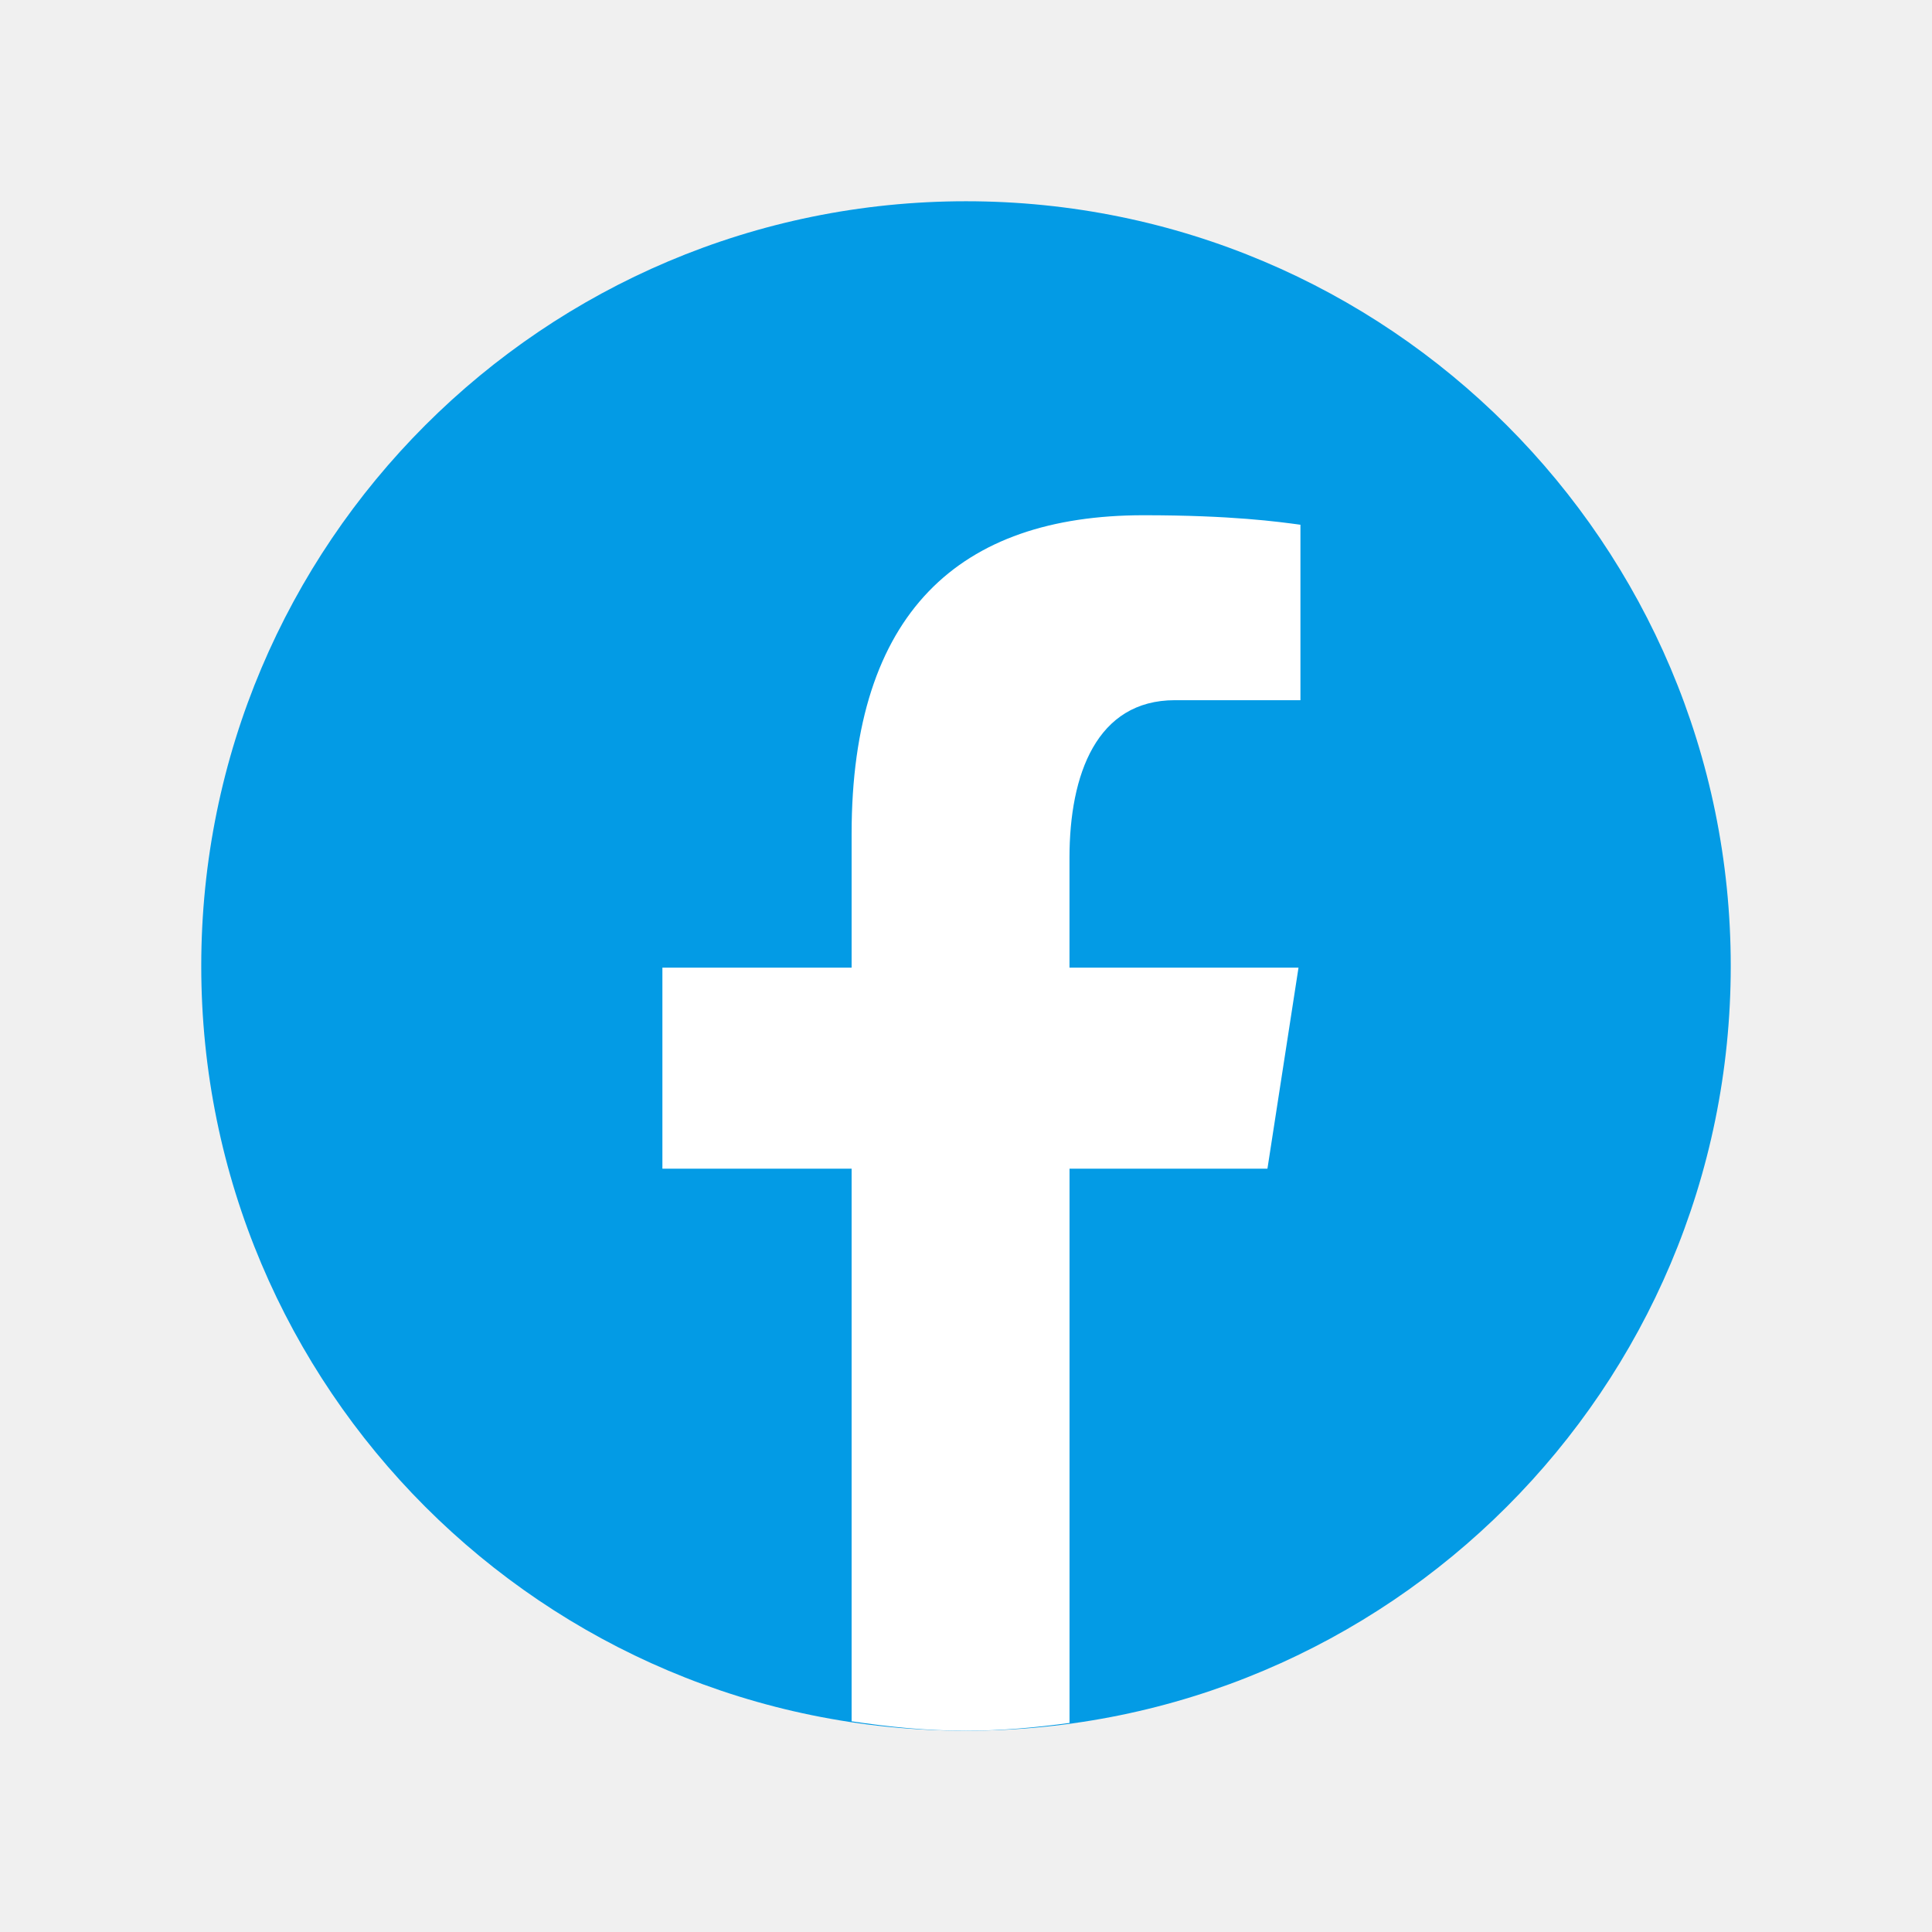
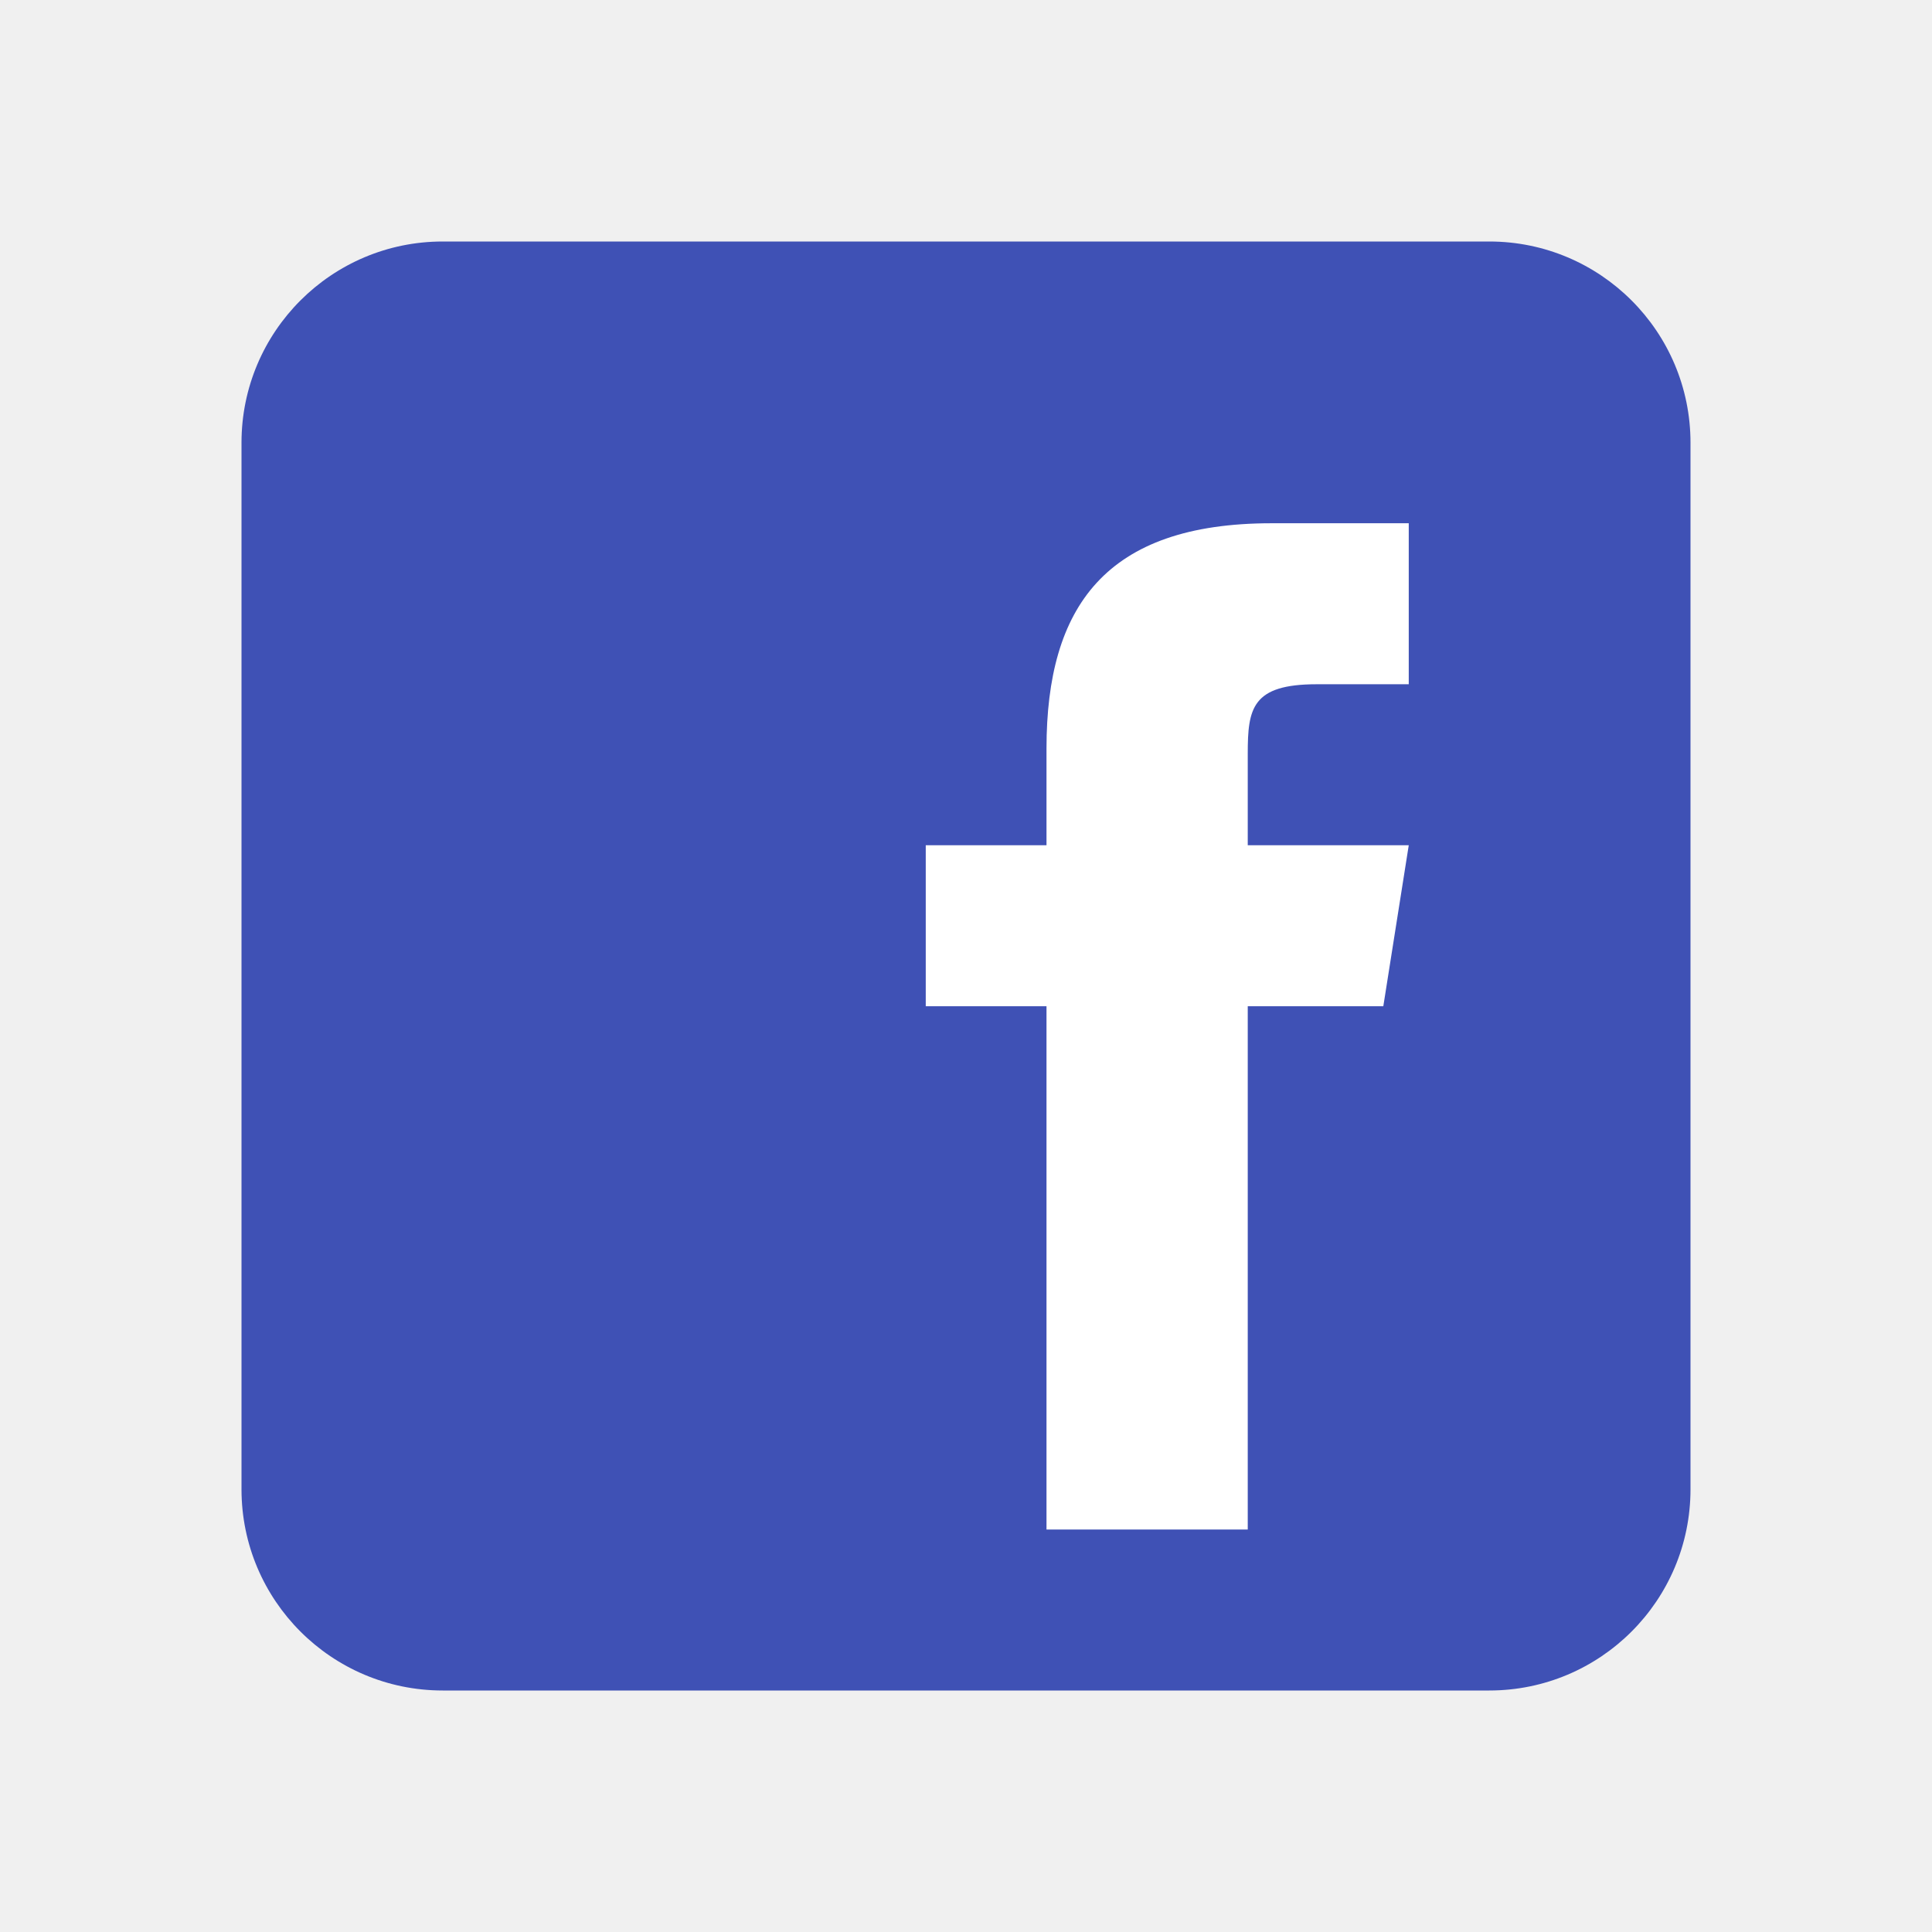
<svg xmlns="http://www.w3.org/2000/svg" x="0px" y="0px" width="100" height="100" viewBox="0 0 48 48">
-   <path fill="#039be5" d="M24 5A19 19 0 1 0 24 43A19 19 0 1 0 24 5Z" />
-   <path fill="#fff" d="M26.572,29.036h4.917l0.772-4.995h-5.69v-2.73c0-2.075,0.678-3.915,2.619-3.915h3.119v-4.359c-0.548-0.074-1.707-0.236-3.897-0.236c-4.573,0-7.254,2.415-7.254,7.917v3.323h-4.701v4.995h4.701v13.729C22.089,42.905,23.032,43,24,43c0.875,0,1.729-0.08,2.572-0.194V29.036z" />
+   <path fill="#3F51B5" d="M42,37c0,2.762-2.238,5-5,5H11c-2.761,0-5-2.238-5-5V11c0-2.762,2.239-5,5-5h26c2.762,0,5,2.238,5,5V37z" />
+   <path fill="#FFF" d="M34.368,25H31v13h-5V25h-3v-4h3v-2.41c0.002-3.508,1.459-5.59,5.592-5.59H35v4h-2.287C31.104,17,31,17.6,31,18.723V21h4L34.368,25z" />
</svg>
